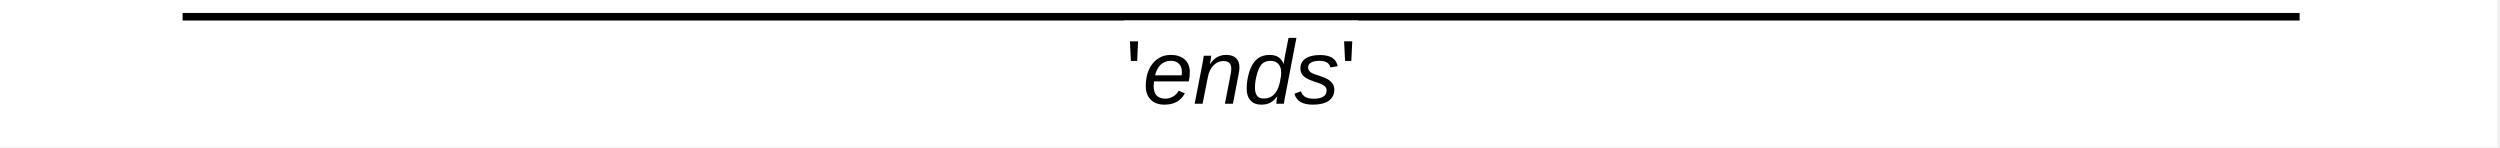
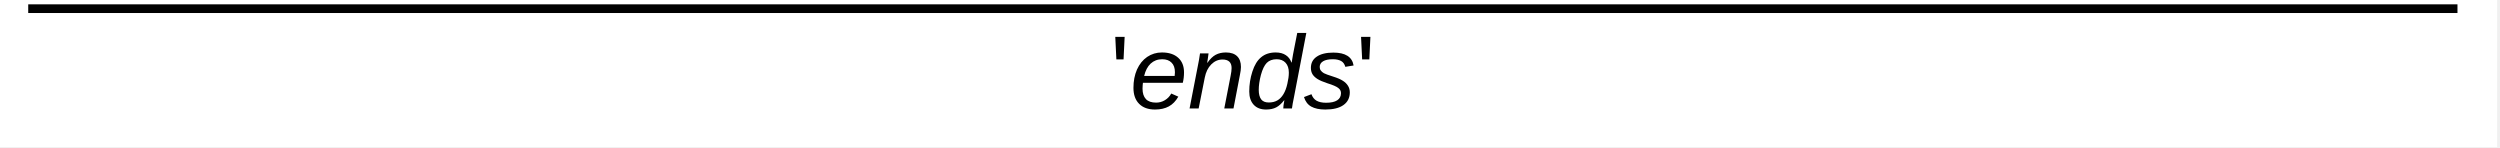
<svg xmlns="http://www.w3.org/2000/svg" version="1.1" id="svg1" width="272" height="16" viewBox="0 0 272 16">
  <defs id="defs1">
    <clipPath clipPathUnits="userSpaceOnUse" id="clipPath2">
      <path d="M 0,0 H 849.023 V 50.977 H 0 Z" transform="scale(0.32)" clip-rule="evenodd" id="path2" />
    </clipPath>
    <clipPath clipPathUnits="userSpaceOnUse" id="clipPath4">
-       <path d="M 56.25,0 H 790.625 V 50 H 56.25 Z" transform="matrix(0.3890056,0,0,0.3890056,95.85,957.7843)" clip-rule="evenodd" id="path4" />
+       <path d="m 3.125,0 h 843.75 V 50.977 H 3.125 Z" transform="matrix(0.3390068,0,0,0.3390068,116.7466,959)" clip-rule="evenodd" id="path4" />
    </clipPath>
    <clipPath clipPathUnits="userSpaceOnUse" id="clipPath6">
-       <path d="M 56.25,0 H 790.625 V 50 H 56.25 Z" transform="matrix(0.3890056,0,0,0.3890056,96.34999,958.2843)" clip-rule="evenodd" id="path6" />
+       <path d="m 3.125,0 h 843.75 V 50.977 H 3.125 Z" transform="matrix(0.3390068,0,0,0.3390068,117.2466,959.5)" clip-rule="evenodd" id="path6" />
    </clipPath>
    <clipPath clipPathUnits="userSpaceOnUse" id="clipPath7">
-       <path d="M 56.25,0 H 790.625 V 50 H 56.25 Z" transform="matrix(0.3890056,0,0,0.3890056,-148.8375,-13.71575)" clip-rule="evenodd" id="path7" />
+       <path d="m 3.125,0 h 843.75 V 50.977 H 3.125 Z" transform="matrix(0.3390068,0,0,0.3390068,-127.9409,-12.49999)" clip-rule="evenodd" id="path7" />
    </clipPath>
    <clipPath clipPathUnits="userSpaceOnUse" id="clipPath8">
-       <path d="M 56.25,0 H 790.625 V 50 H 56.25 Z" transform="matrix(0.3890056,0,0,0.3890056,-151.1344,-13.71575)" clip-rule="evenodd" id="path8" />
+       <path d="m 3.125,0 h 843.75 V 50.977 H 3.125 Z" transform="matrix(0.3390068,0,0,0.3390068,-130.2378,-12.49999)" clip-rule="evenodd" id="path8" />
    </clipPath>
    <clipPath clipPathUnits="userSpaceOnUse" id="clipPath9">
-       <path d="M 56.25,0 H 790.625 V 50 H 56.25 Z" transform="matrix(0.3890056,0,0,0.3890056,-171.1656,-13.71575)" clip-rule="evenodd" id="path9" />
+       <path d="m 3.125,0 h 843.75 V 50.977 H 3.125 Z" transform="matrix(0.3390068,0,0,0.3390068,-150.269,-12.49999)" clip-rule="evenodd" id="path9" />
    </clipPath>
    <clipPath clipPathUnits="userSpaceOnUse" id="clipPath10">
-       <path d="M 56.25,0 H 790.625 V 50 H 56.25 Z" transform="matrix(0.3890056,0,0,0.3890056,-177.1656,-13.71575)" clip-rule="evenodd" id="path10" />
+       <path d="m 3.125,0 h 843.75 V 50.977 H 3.125 Z" transform="matrix(0.3390068,0,0,0.3390068,-156.269,-12.49999)" clip-rule="evenodd" id="path10" />
    </clipPath>
  </defs>
  <g id="g1">
    <path id="path1" d="M 0,0 H 272 V 16 H 0 Z" style="fill:#ffffff;fill-opacity:1;fill-rule:nonzero;stroke:none" clip-path="url(#clipPath2)" />
-     <path id="path3" d="M 120,960 H 400" style="fill:none;stroke:#000000;stroke-width:1;stroke-linecap:butt;stroke-linejoin:miter;stroke-miterlimit:10;stroke-dasharray:none;stroke-opacity:1" transform="matrix(0.8226103,0,0,0.8226103,-78.84719,-787.8833)" clip-path="url(#clipPath4)" />
-     <path id="path5" d="m 245,961 h 31 v 14 h -31 z" style="fill:#ffffff;fill-opacity:1;fill-rule:nonzero;stroke:none" transform="matrix(0.8226103,0,0,0.8226103,-79.25849,-788.2945)" clip-path="url(#clipPath6)" />
-     <text id="text6" xml:space="preserve" transform="matrix(0.8226103,0,0,0.8226103,122.4353,11.28272)" clip-path="url(#clipPath7)">
+     <path id="path3" d="M 120,960 H 400" style="fill:none;stroke:#000000;stroke-width:1;stroke-linecap:butt;stroke-linejoin:miter;stroke-miterlimit:10;stroke-dasharray:none;stroke-opacity:1" transform="matrix(0.9439338,0,0,0.9439338,-110.201,-905.2325)" clip-path="url(#clipPath4)" />
+     <path id="path5" d="m 245,961 h 31 v 14 h -31 z" style="fill:#ffffff;fill-opacity:1;fill-rule:nonzero;stroke:none" transform="matrix(0.9439338,0,0,0.9439338,-110.673,-905.7045)" clip-path="url(#clipPath6)" />
+     <text id="text6" xml:space="preserve" transform="matrix(0.9439338,0,0,0.9439338,120.7678,11.79916)" clip-path="url(#clipPath7)">
      <tspan id="tspan6" style="font-variant:normal;font-weight:normal;font-size:12px;font-family:Arial;writing-mode:lr-tb;fill:#000000;fill-opacity:1;fill-rule:nonzero;stroke:none" x="0" y="0">'</tspan>
    </text>
-     <text id="text7" xml:space="preserve" transform="matrix(0.8226103,0,0,0.8226103,124.3247,11.28272)" clip-path="url(#clipPath8)">
+     <text id="text7" xml:space="preserve" transform="matrix(0.9439338,0,0,0.9439338,122.9359,11.79916)" clip-path="url(#clipPath8)">
      <tspan id="tspan7" style="font-style:italic;font-variant:normal;font-weight:normal;font-size:12px;font-family:Arial;writing-mode:lr-tb;fill:#000000;fill-opacity:1;fill-rule:nonzero;stroke:none" x="0" y="0">end</tspan>
    </text>
-     <text id="text8" xml:space="preserve" transform="matrix(0.8226103,0,0,0.8226103,140.8026,11.28272)" clip-path="url(#clipPath9)">
+     <text id="text8" xml:space="preserve" transform="matrix(0.9439338,0,0,0.9439338,141.844,11.79916)" clip-path="url(#clipPath9)">
      <tspan id="tspan8" style="font-style:italic;font-variant:normal;font-weight:normal;font-size:12px;font-family:Arial;writing-mode:lr-tb;fill:#000000;fill-opacity:1;fill-rule:nonzero;stroke:none" x="0" y="0">s</tspan>
    </text>
-     <text id="text9" xml:space="preserve" transform="matrix(0.8226103,0,0,0.8226103,145.7383,11.28272)" clip-path="url(#clipPath10)">
+     <text id="text9" xml:space="preserve" transform="matrix(0.9439338,0,0,0.9439338,147.5076,11.79916)" clip-path="url(#clipPath10)">
      <tspan id="tspan9" style="font-variant:normal;font-weight:normal;font-size:12px;font-family:Arial;writing-mode:lr-tb;fill:#000000;fill-opacity:1;fill-rule:nonzero;stroke:none" x="0" y="0">'</tspan>
    </text>
  </g>
</svg>
